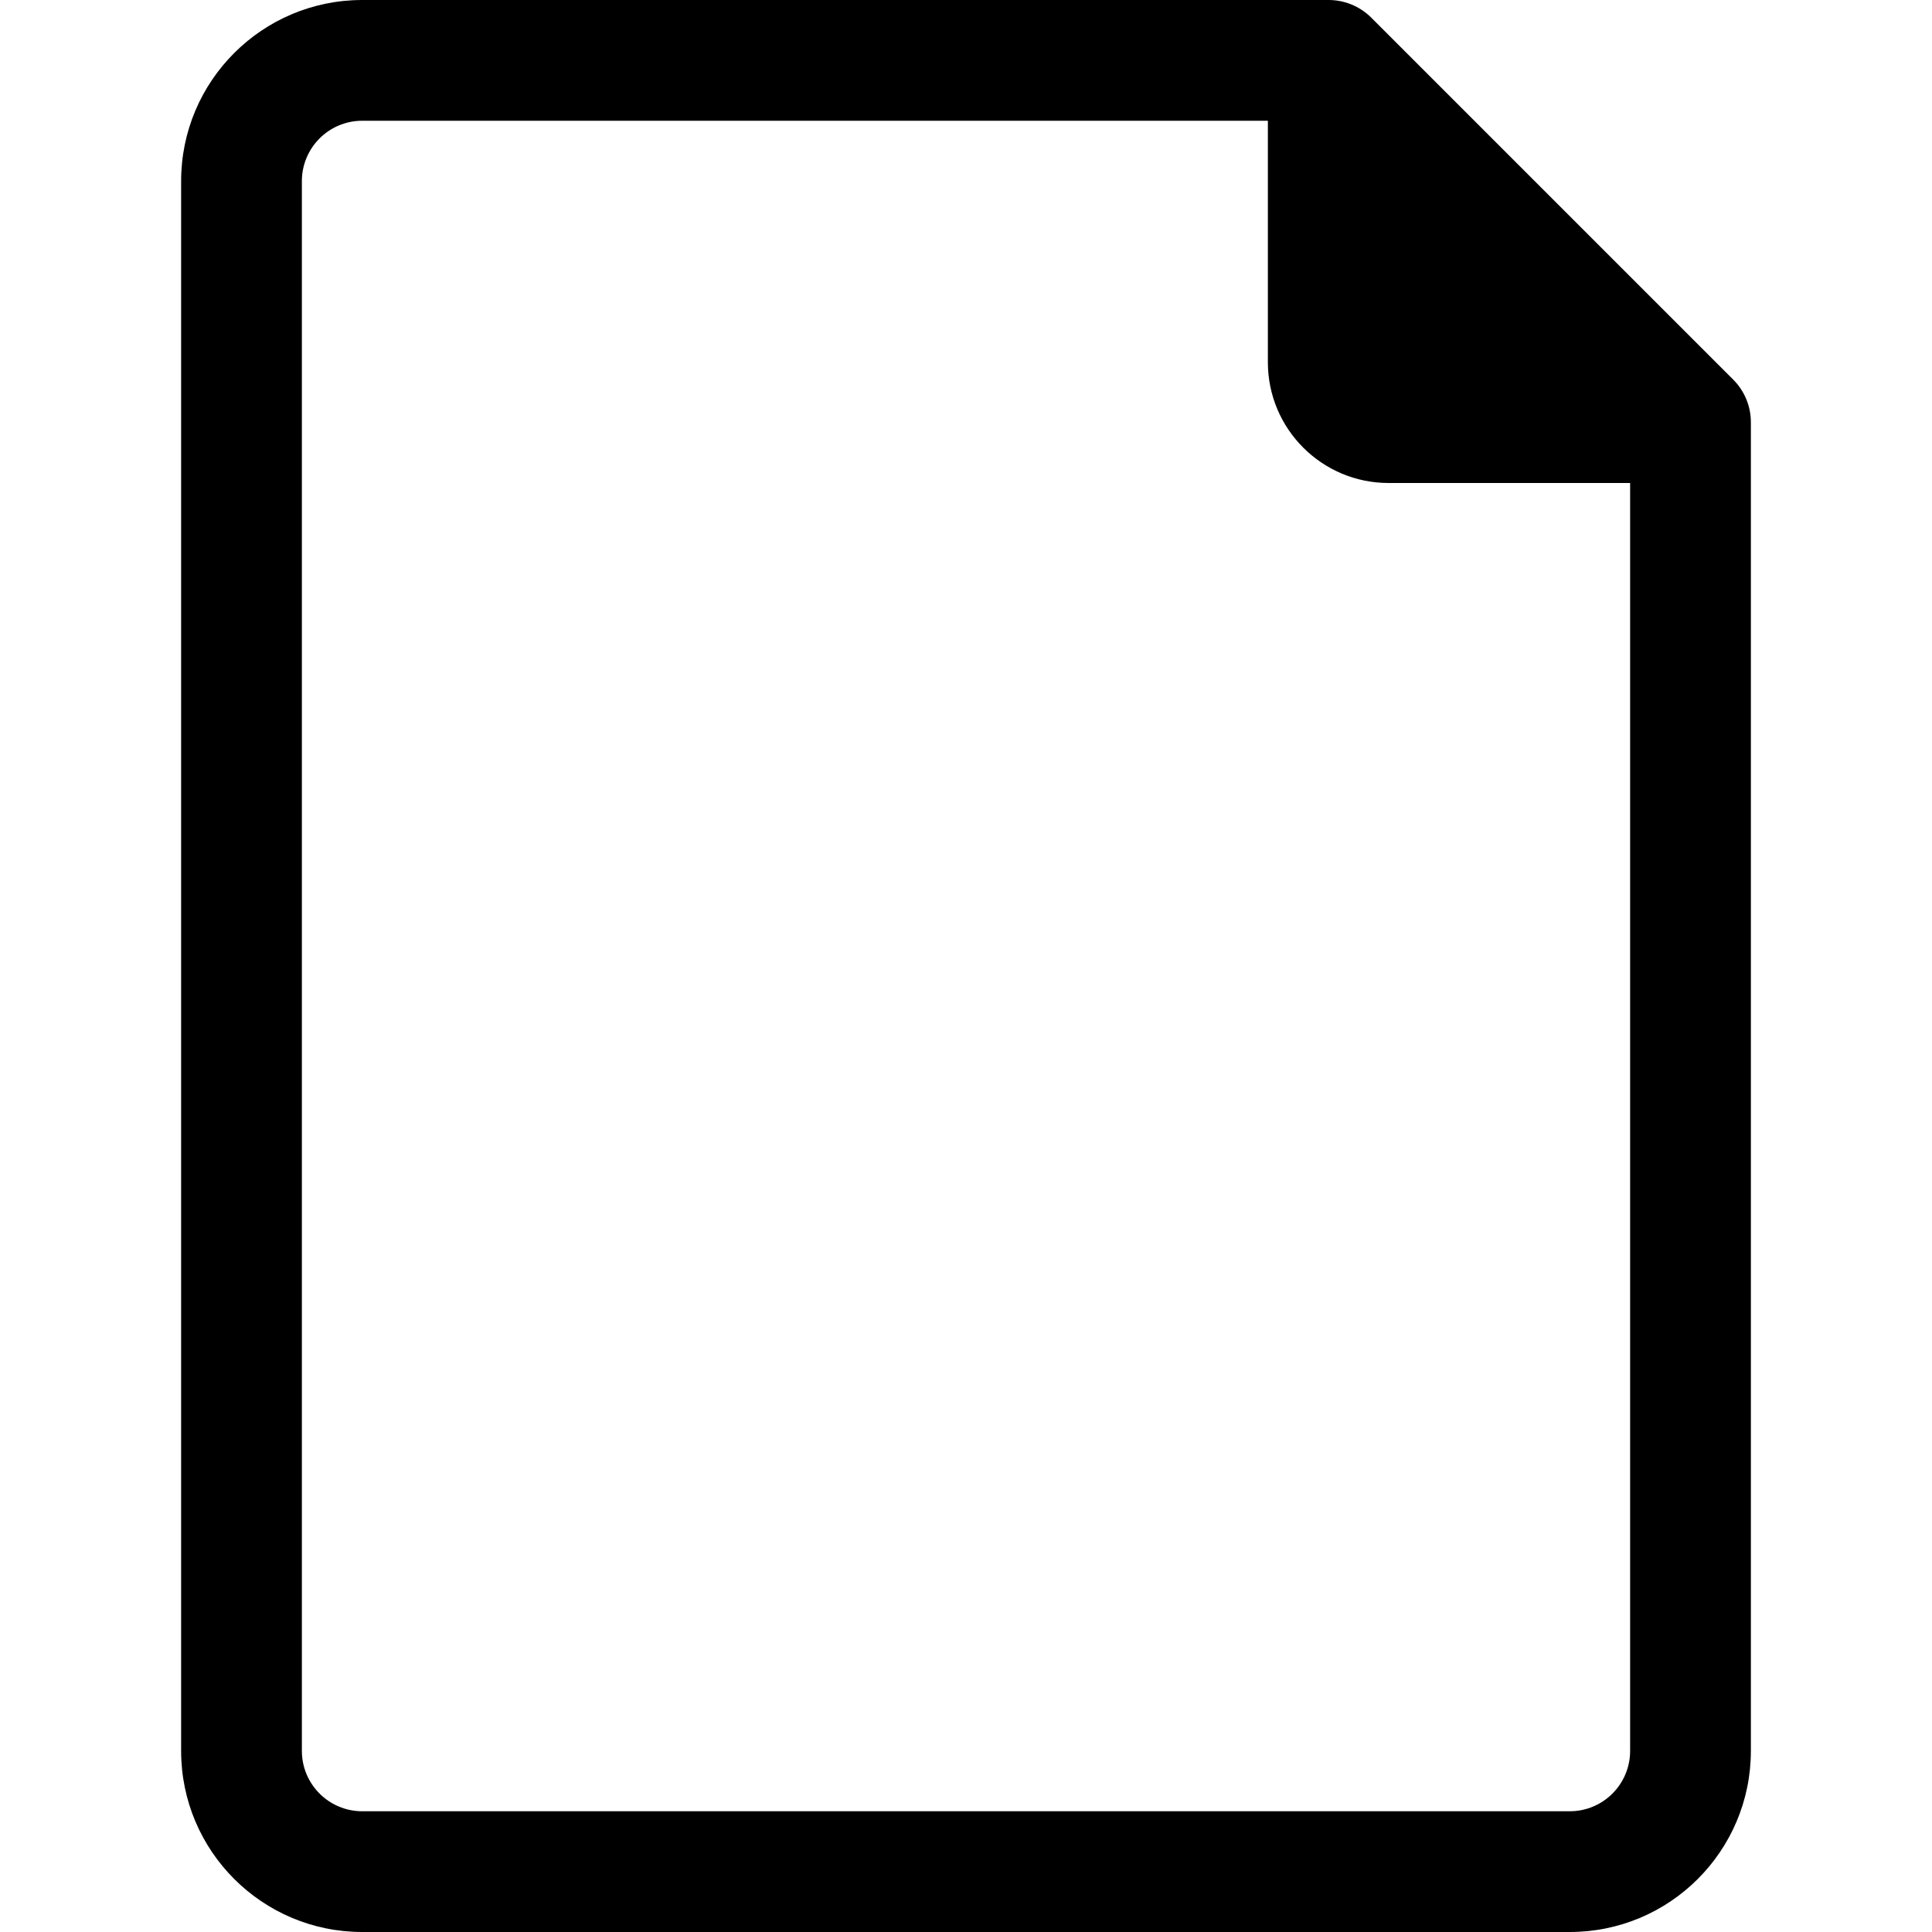
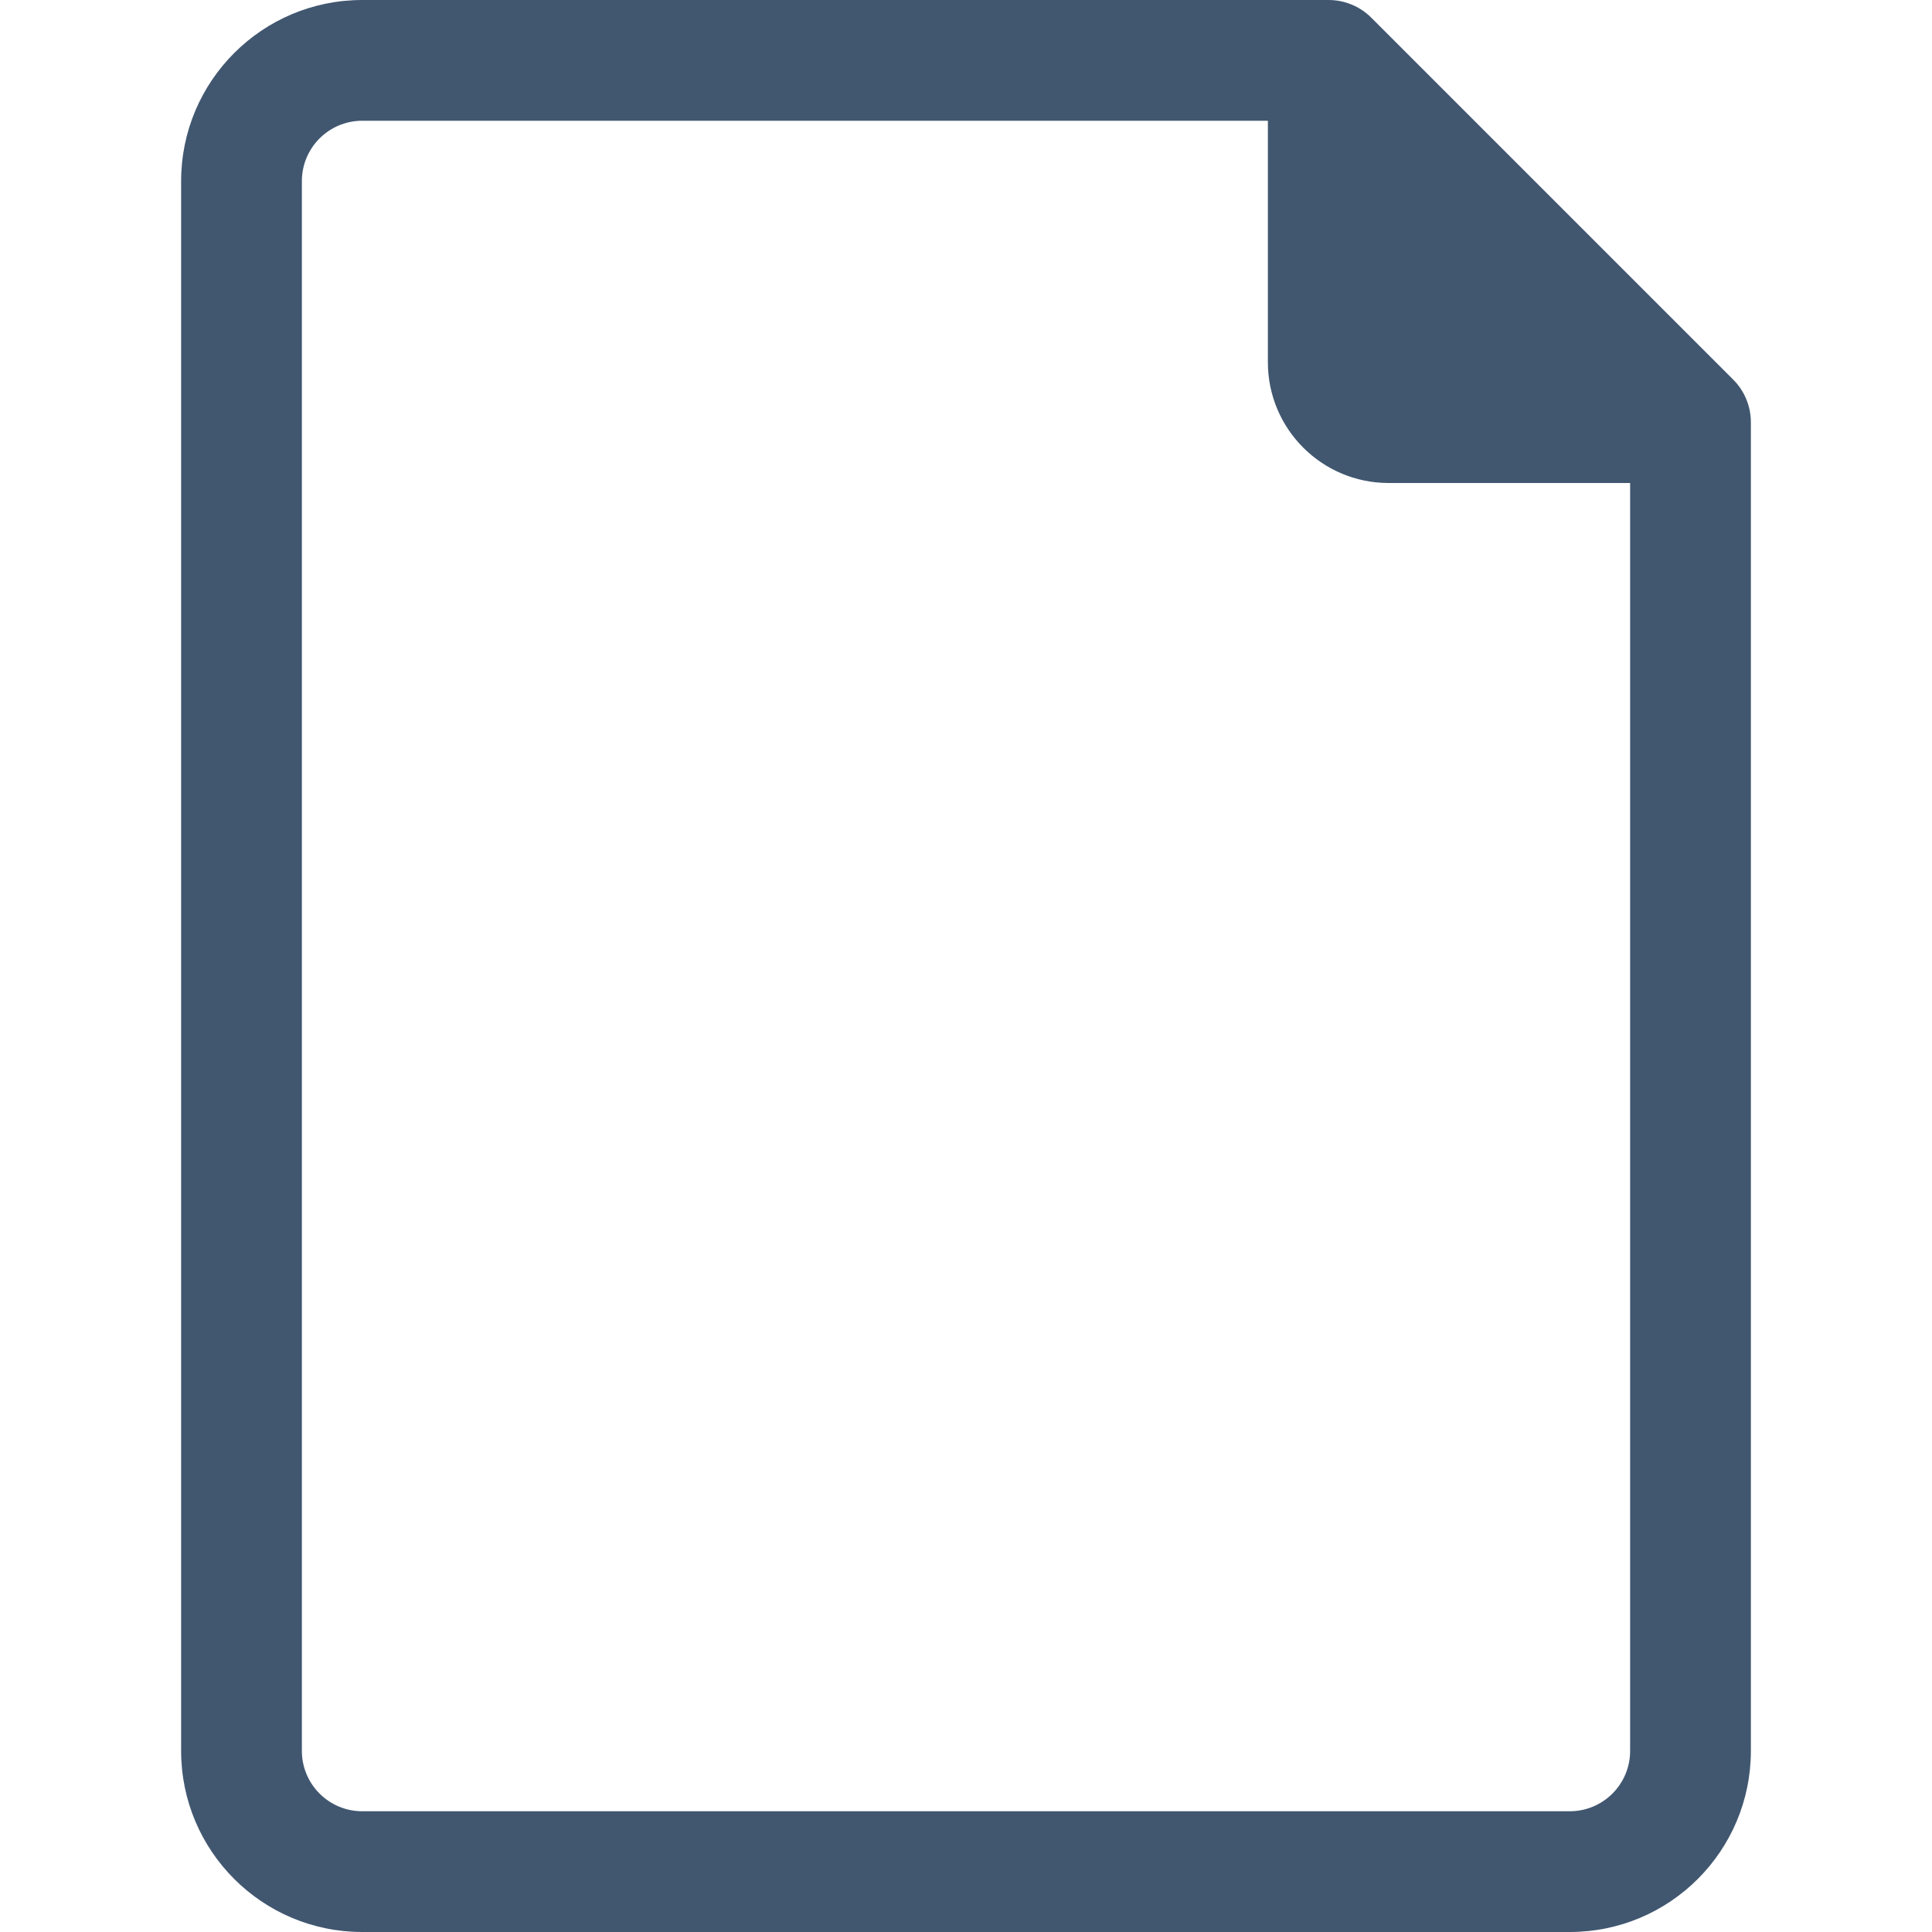
- <svg xmlns="http://www.w3.org/2000/svg" viewBox="0 0 512 512">
+ <svg xmlns="http://www.w3.org/2000/svg" viewBox="0 0 512 512" fill="#415770">
  <path d="M459.36 100.64l-96-96A16.001 16.001 0 00352 0H96C69.49 0 48 21.49 48 48v416c0 26.51 21.49 48 48 48h320c26.51 0 48-21.49 48-48V112a15.999 15.999 0 00-4.64-11.36zM432 464c0 8.837-7.163 16-16 16H96c-8.837 0-16-7.163-16-16V48c0-8.837 7.163-16 16-16h240v64c0 17.673 14.327 32 32 32h64v336z" />
</svg>
